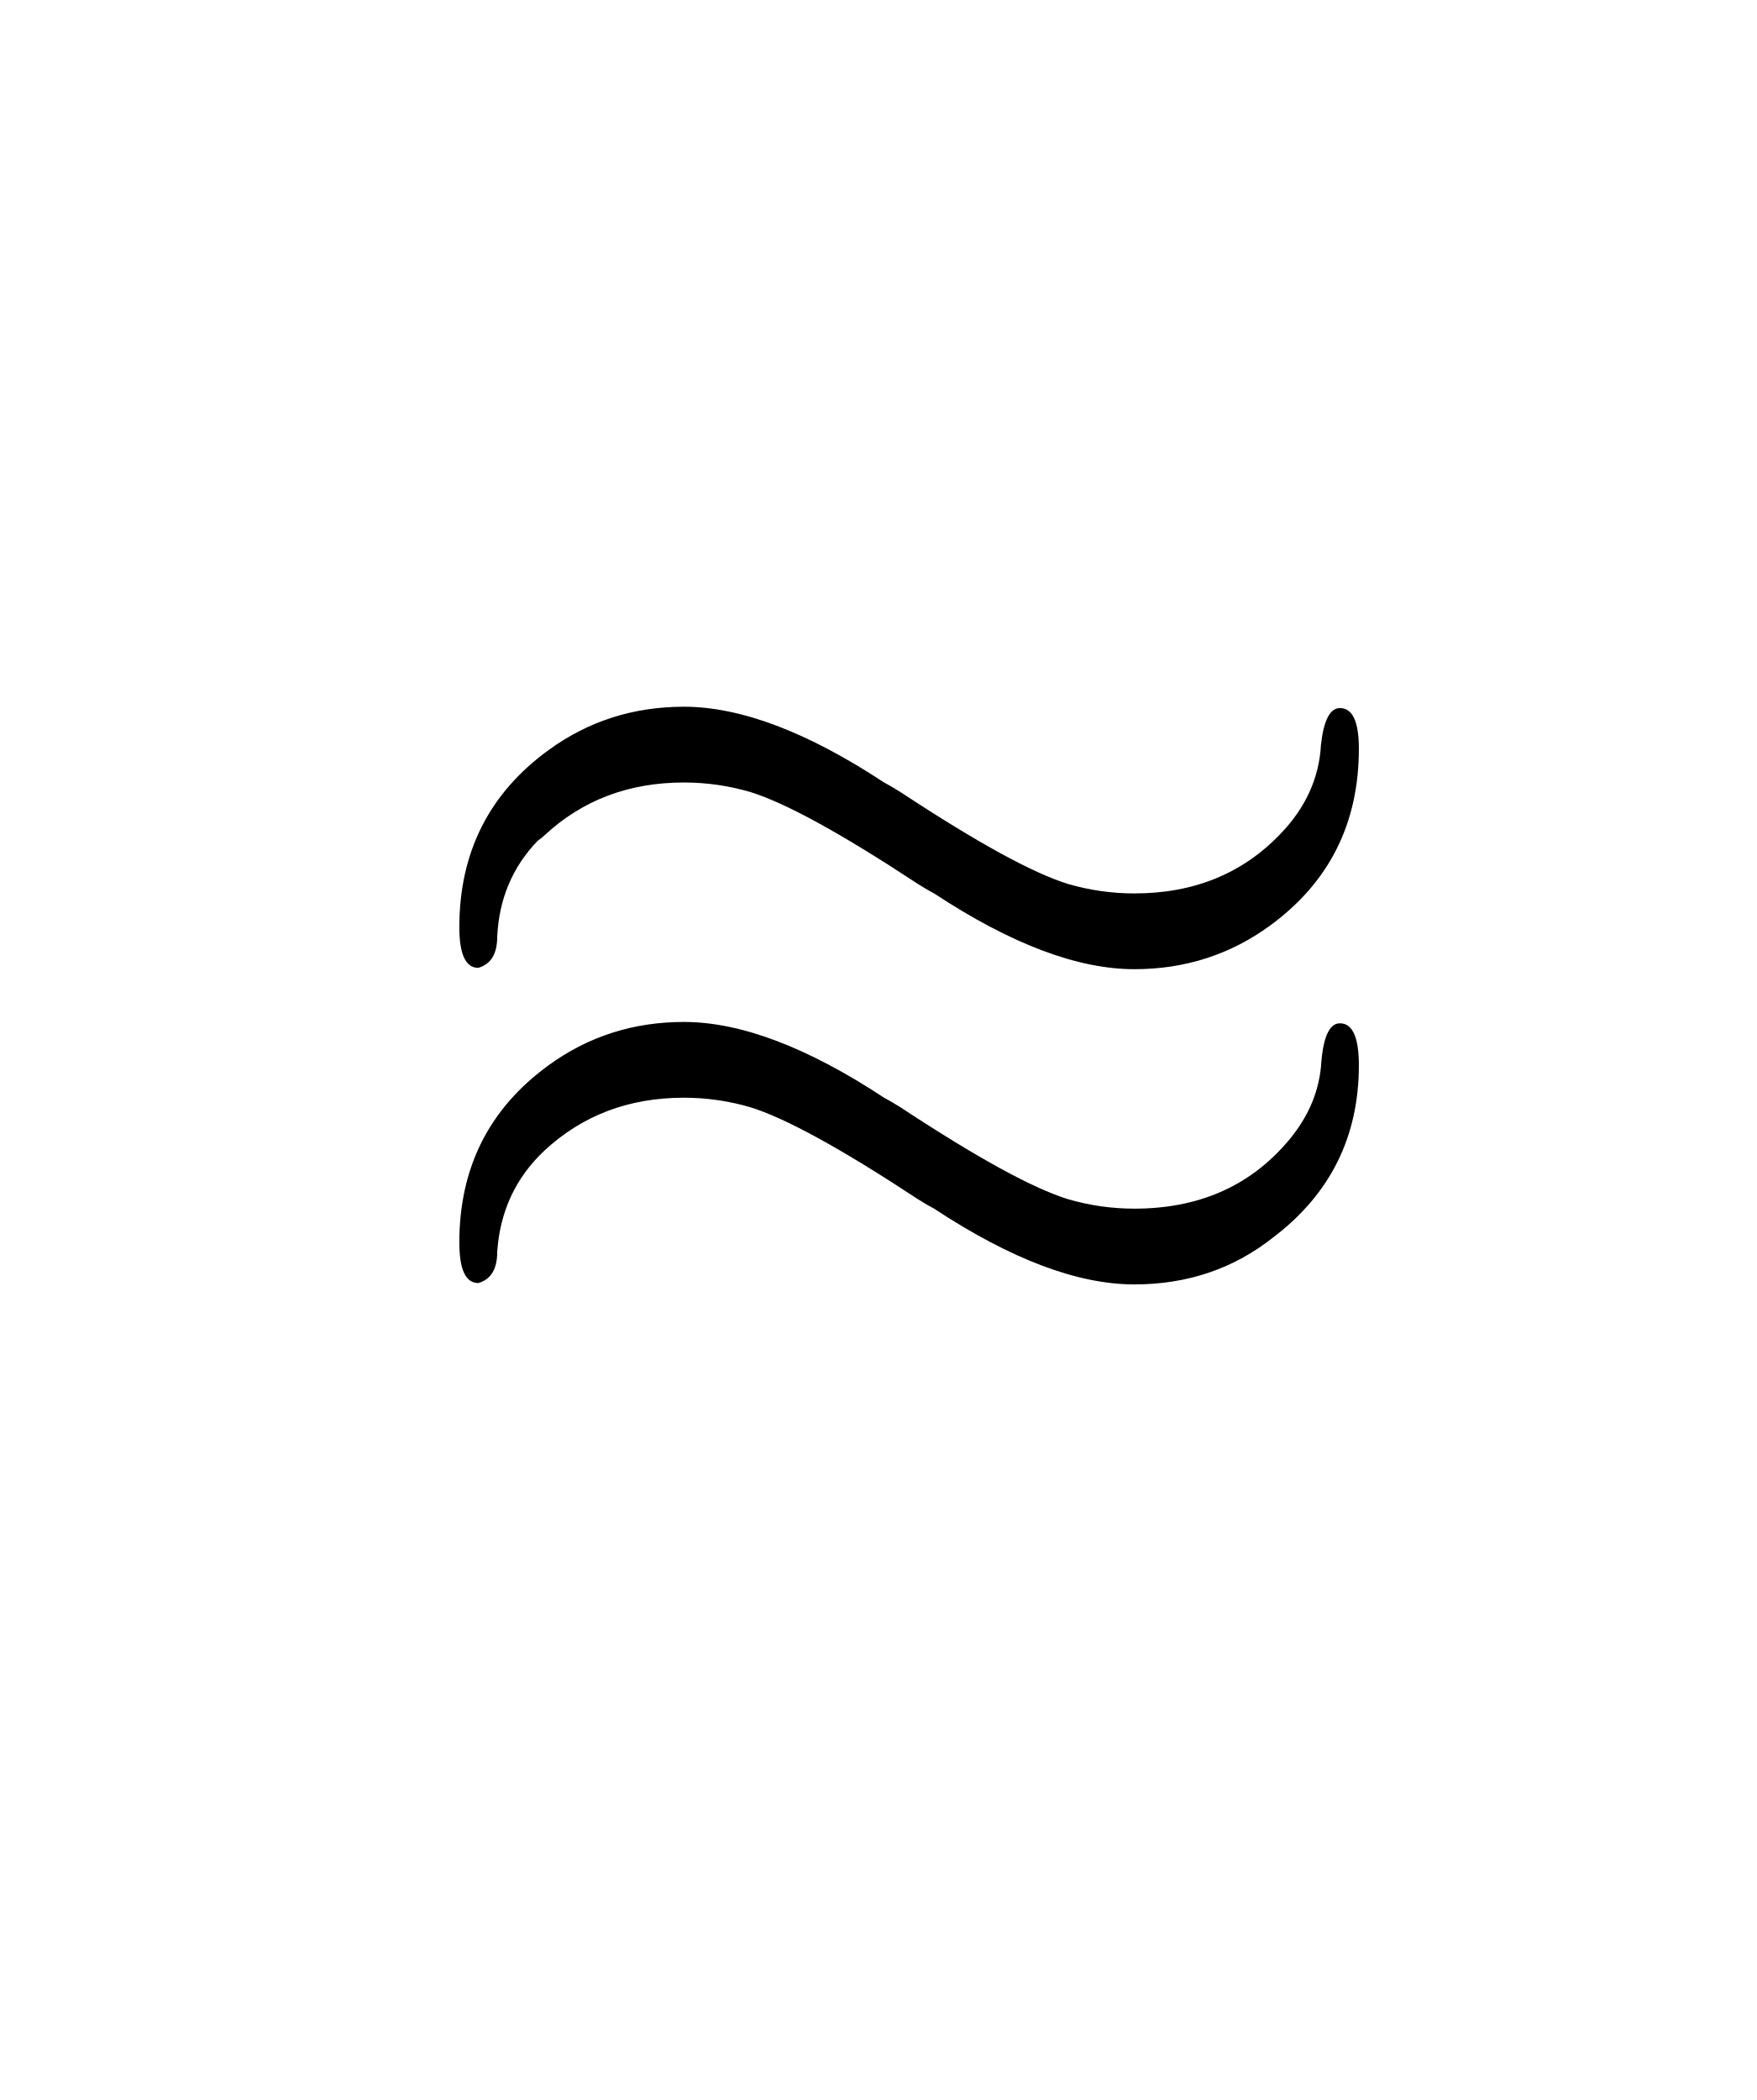
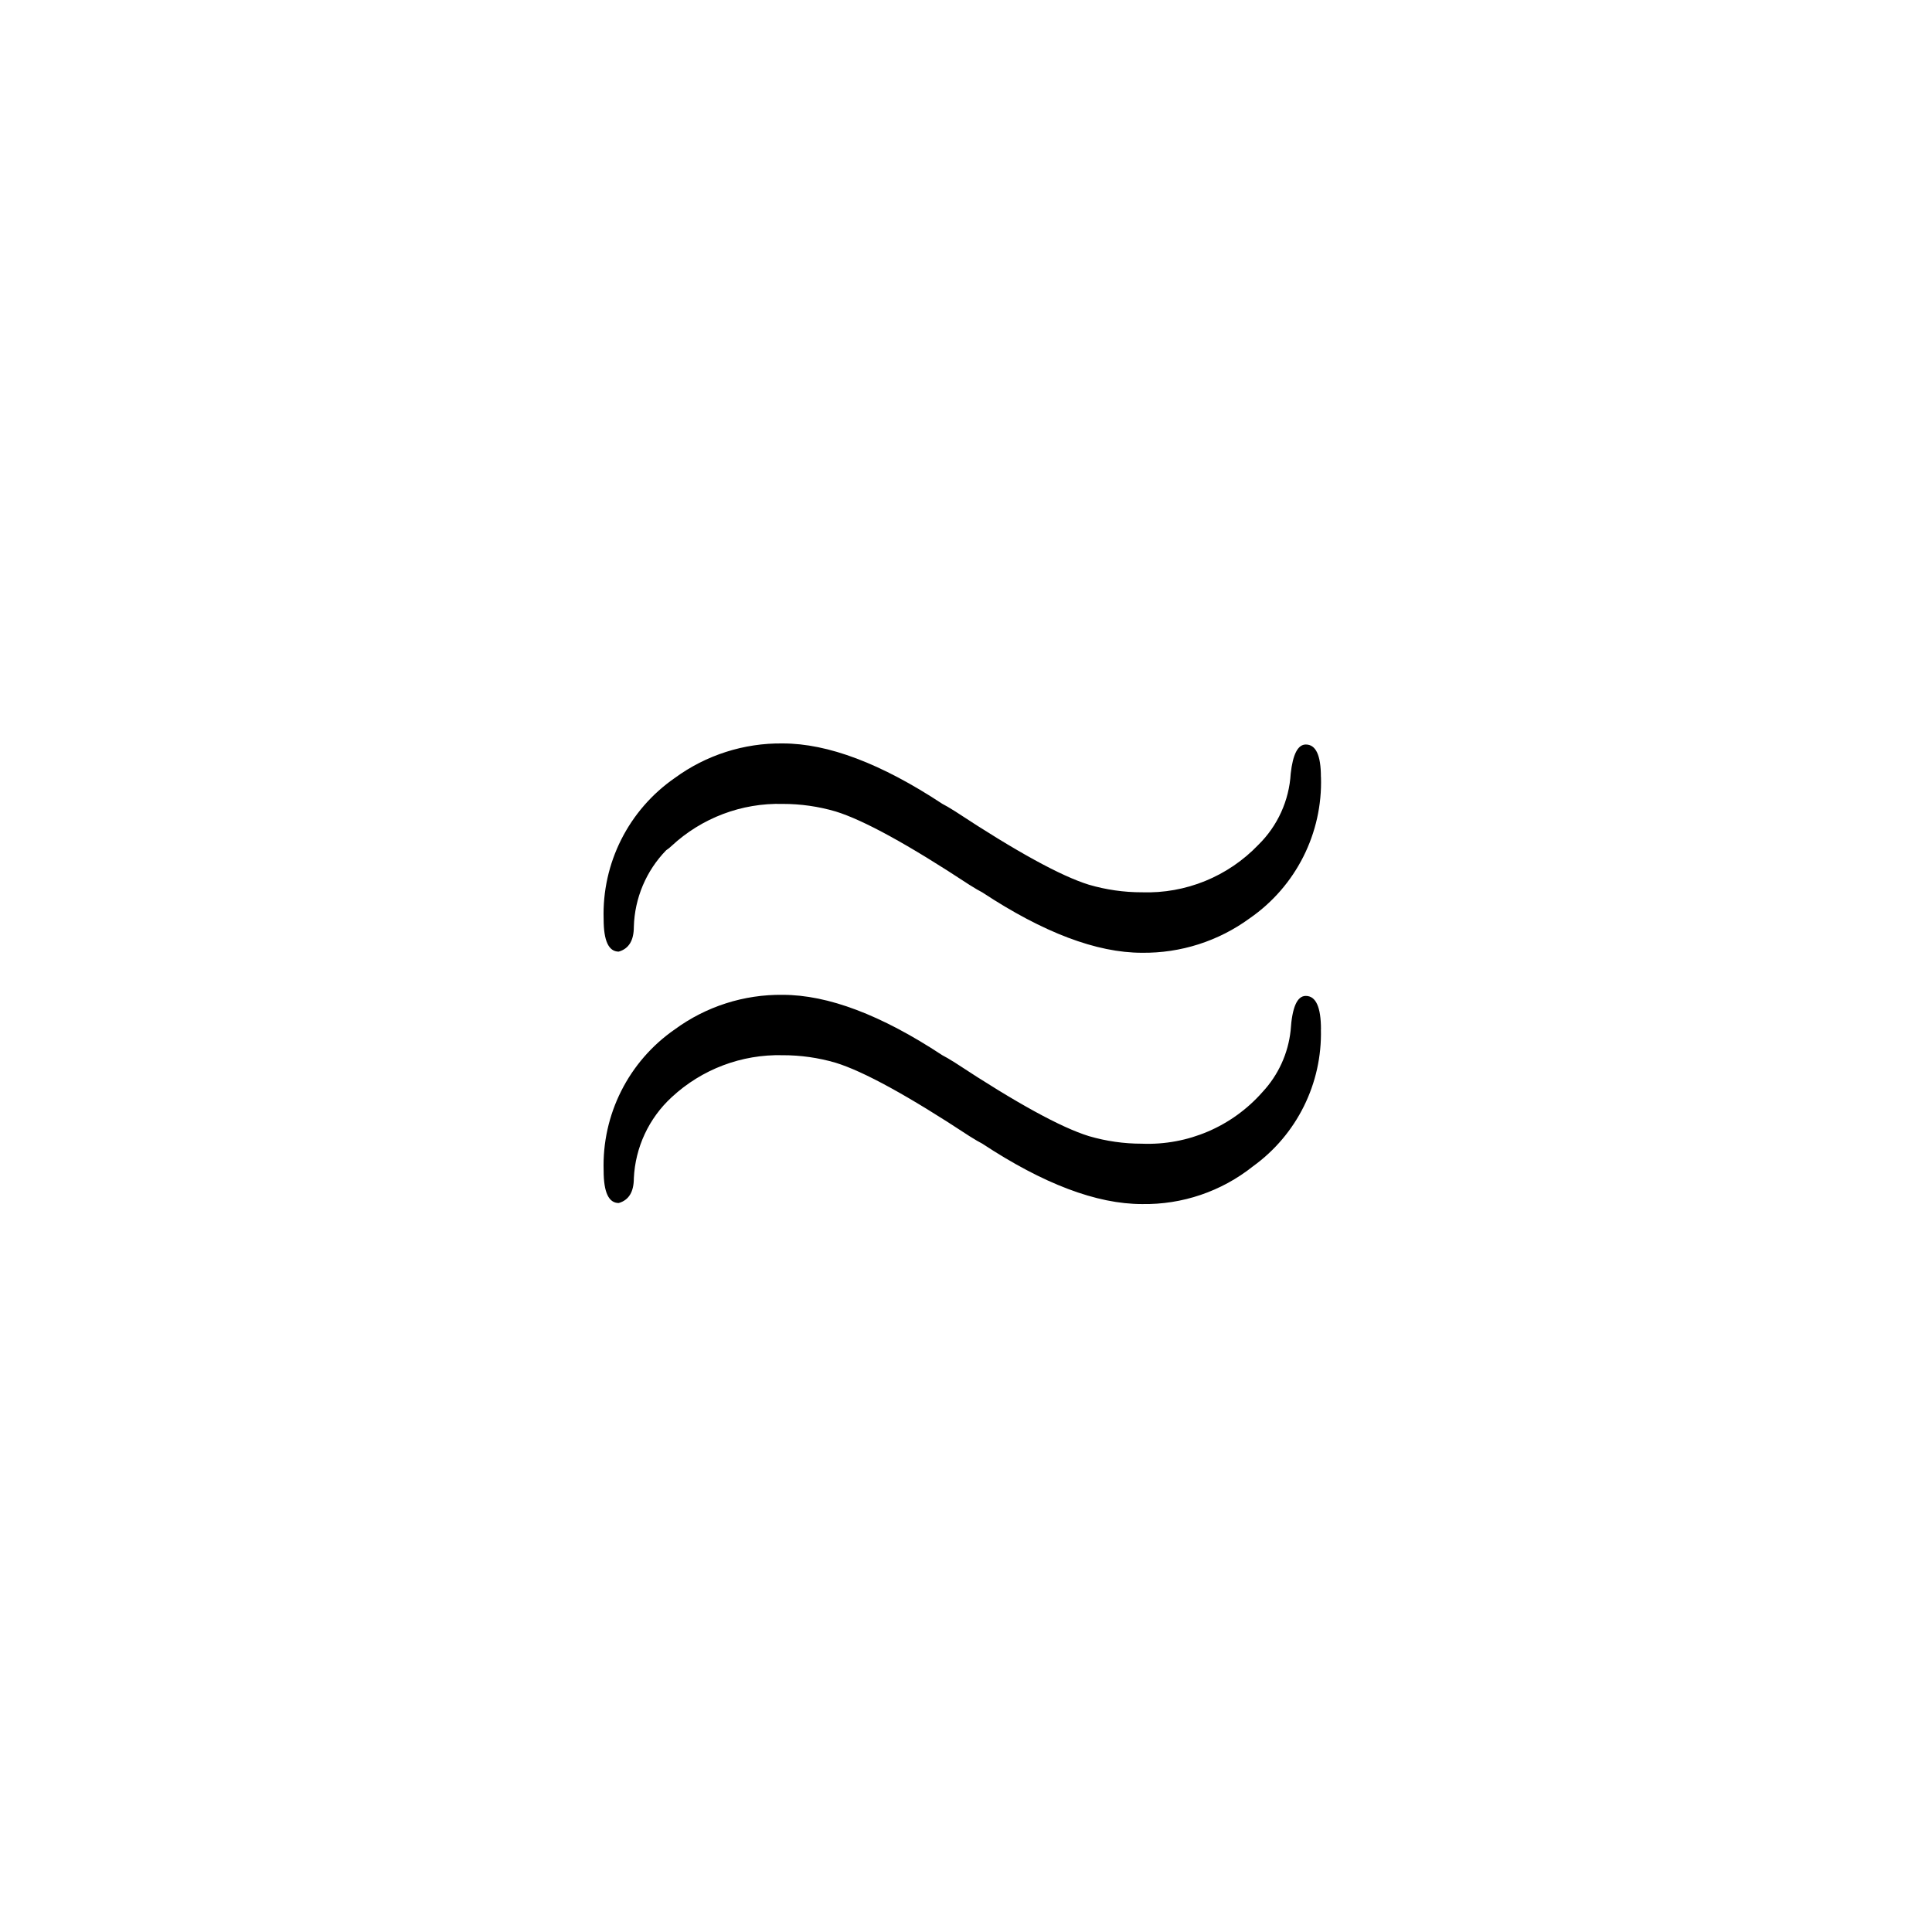
- <svg xmlns="http://www.w3.org/2000/svg" version="1.1" width="87" height="104">
-   <defs>
-     <clipPath id="gbQpxVIaguyd">
-       <path fill="none" stroke="none" d=" M 0 0 L 87 0 L 87 104 L 0 104 L 0 0 Z" />
-     </clipPath>
-   </defs>
-   <g transform="scale(1,1)" clip-path="url(#gbQpxVIaguyd)">
-     <g transform="translate(-136,-56)">
-       <g transform="scale(67,67)">
-         <g transform="translate(2.313433,1.841209)">
-           <path fill="rgb(0,0,0)" stroke="none" paint-order="stroke fill markers" d=" M 0.721 -0.452 Q 0.721 -0.369 0.655 -0.321 Q 0.611 -0.289 0.555 -0.289 Q 0.492 -0.289 0.407 -0.345 Q 0.403 -0.347 0.395 -0.352 Q 0.31 -0.408 0.271 -0.42 Q 0.247 -0.427 0.222 -0.427 Q 0.161 -0.427 0.119 -0.388 Q 0.117 -0.386 0.114 -0.384 Q 0.086 -0.355 0.084 -0.313 Q 0.084 -0.294 0.07 -0.29 Q 0.056 -0.29 0.056 -0.32 Q 0.056 -0.403 0.122 -0.451 Q 0.166 -0.483 0.222 -0.483 Q 0.285 -0.483 0.37 -0.427 Q 0.374 -0.425 0.382 -0.42 Q 0.467 -0.364 0.506 -0.352 Q 0.53 -0.345 0.555 -0.345 Q 0.621 -0.345 0.663 -0.389 Q 0.691 -0.418 0.693 -0.455 Q 0.696 -0.482 0.707 -0.482 Q 0.721 -0.482 0.721 -0.452 M 0.721 -0.218 Q 0.721 -0.139 0.658 -0.091 Q 0.614 -0.056 0.555 -0.056 Q 0.492 -0.056 0.407 -0.112 Q 0.403 -0.114 0.395 -0.119 Q 0.31 -0.175 0.271 -0.187 Q 0.247 -0.194 0.222 -0.194 Q 0.161 -0.194 0.119 -0.155 Q 0.087 -0.125 0.084 -0.08 Q 0.084 -0.061 0.07 -0.057 Q 0.056 -0.057 0.056 -0.087 Q 0.056 -0.17 0.122 -0.218 Q 0.166 -0.25 0.222 -0.25 Q 0.285 -0.25 0.37 -0.194 Q 0.374 -0.192 0.382 -0.187 Q 0.467 -0.131 0.506 -0.119 Q 0.53 -0.112 0.555 -0.112 Q 0.625 -0.112 0.667 -0.16 Q 0.69 -0.186 0.693 -0.217 Q 0.695 -0.249 0.707 -0.249 Q 0.721 -0.249 0.721 -0.218 Z" />
+ <svg xmlns="http://www.w3.org/2000/svg" width="120" height="120" viewBox="0 0 120 120">
+   <g id="_12approx" data-name="12approx" transform="translate(-10.741 7.82)">
+     <path id="Path_71" data-name="Path 71" d="M0,0H120V120H0Z" transform="translate(10.741 -7.82)" fill="none" />
+     <g id="Group_968" data-name="Group 968" transform="translate(-110.518 -52.64)">
+       <g id="Group_902" data-name="Group 902">
+         <g id="Group_901" data-name="Group 901" transform="translate(155 123.361)">
+           <path id="Path_612" data-name="Path 612" d="M48.307-30.284a10.276,10.276,0,0,1-4.422,8.777,11.1,11.1,0,0,1-6.7,2.144q-4.221,0-9.916-3.752-.268-.134-.8-.469-5.7-3.752-8.308-4.556a11.666,11.666,0,0,0-3.283-.469A9.765,9.765,0,0,0,7.973-26a2.2,2.2,0,0,1-.335.268,7.1,7.1,0,0,0-2.01,4.757q0,1.273-.938,1.541-.938,0-.938-2.01a10.276,10.276,0,0,1,4.422-8.777,11.1,11.1,0,0,1,6.7-2.144q4.221,0,9.916,3.752.268.134.8.469,5.7,3.752,8.308,4.556a11.666,11.666,0,0,0,3.283.469,9.56,9.56,0,0,0,7.236-2.948,6.749,6.749,0,0,0,2.01-4.422q.2-1.809.938-1.809.938,0,.938,2.01m0,15.678A10.177,10.177,0,0,1,44.086-6.1a10.758,10.758,0,0,1-6.9,2.345q-4.221,0-9.916-3.752-.268-.134-.8-.469-5.7-3.752-8.308-4.556A11.666,11.666,0,0,0,14.874-13a9.765,9.765,0,0,0-6.9,2.613A7.307,7.307,0,0,0,5.628-5.36q0,1.273-.938,1.541-.938,0-.938-2.01a10.276,10.276,0,0,1,4.422-8.777,11.1,11.1,0,0,1,6.7-2.144q4.221,0,9.916,3.752.268.134.8.469,5.7,3.752,8.308,4.556a11.666,11.666,0,0,0,3.283.469,9.475,9.475,0,0,0,7.5-3.216,6.651,6.651,0,0,0,1.742-3.819q.134-2.144.938-2.144Q48.307-16.683,48.307-14.606Z" />
        </g>
      </g>
    </g>
  </g>
</svg>
